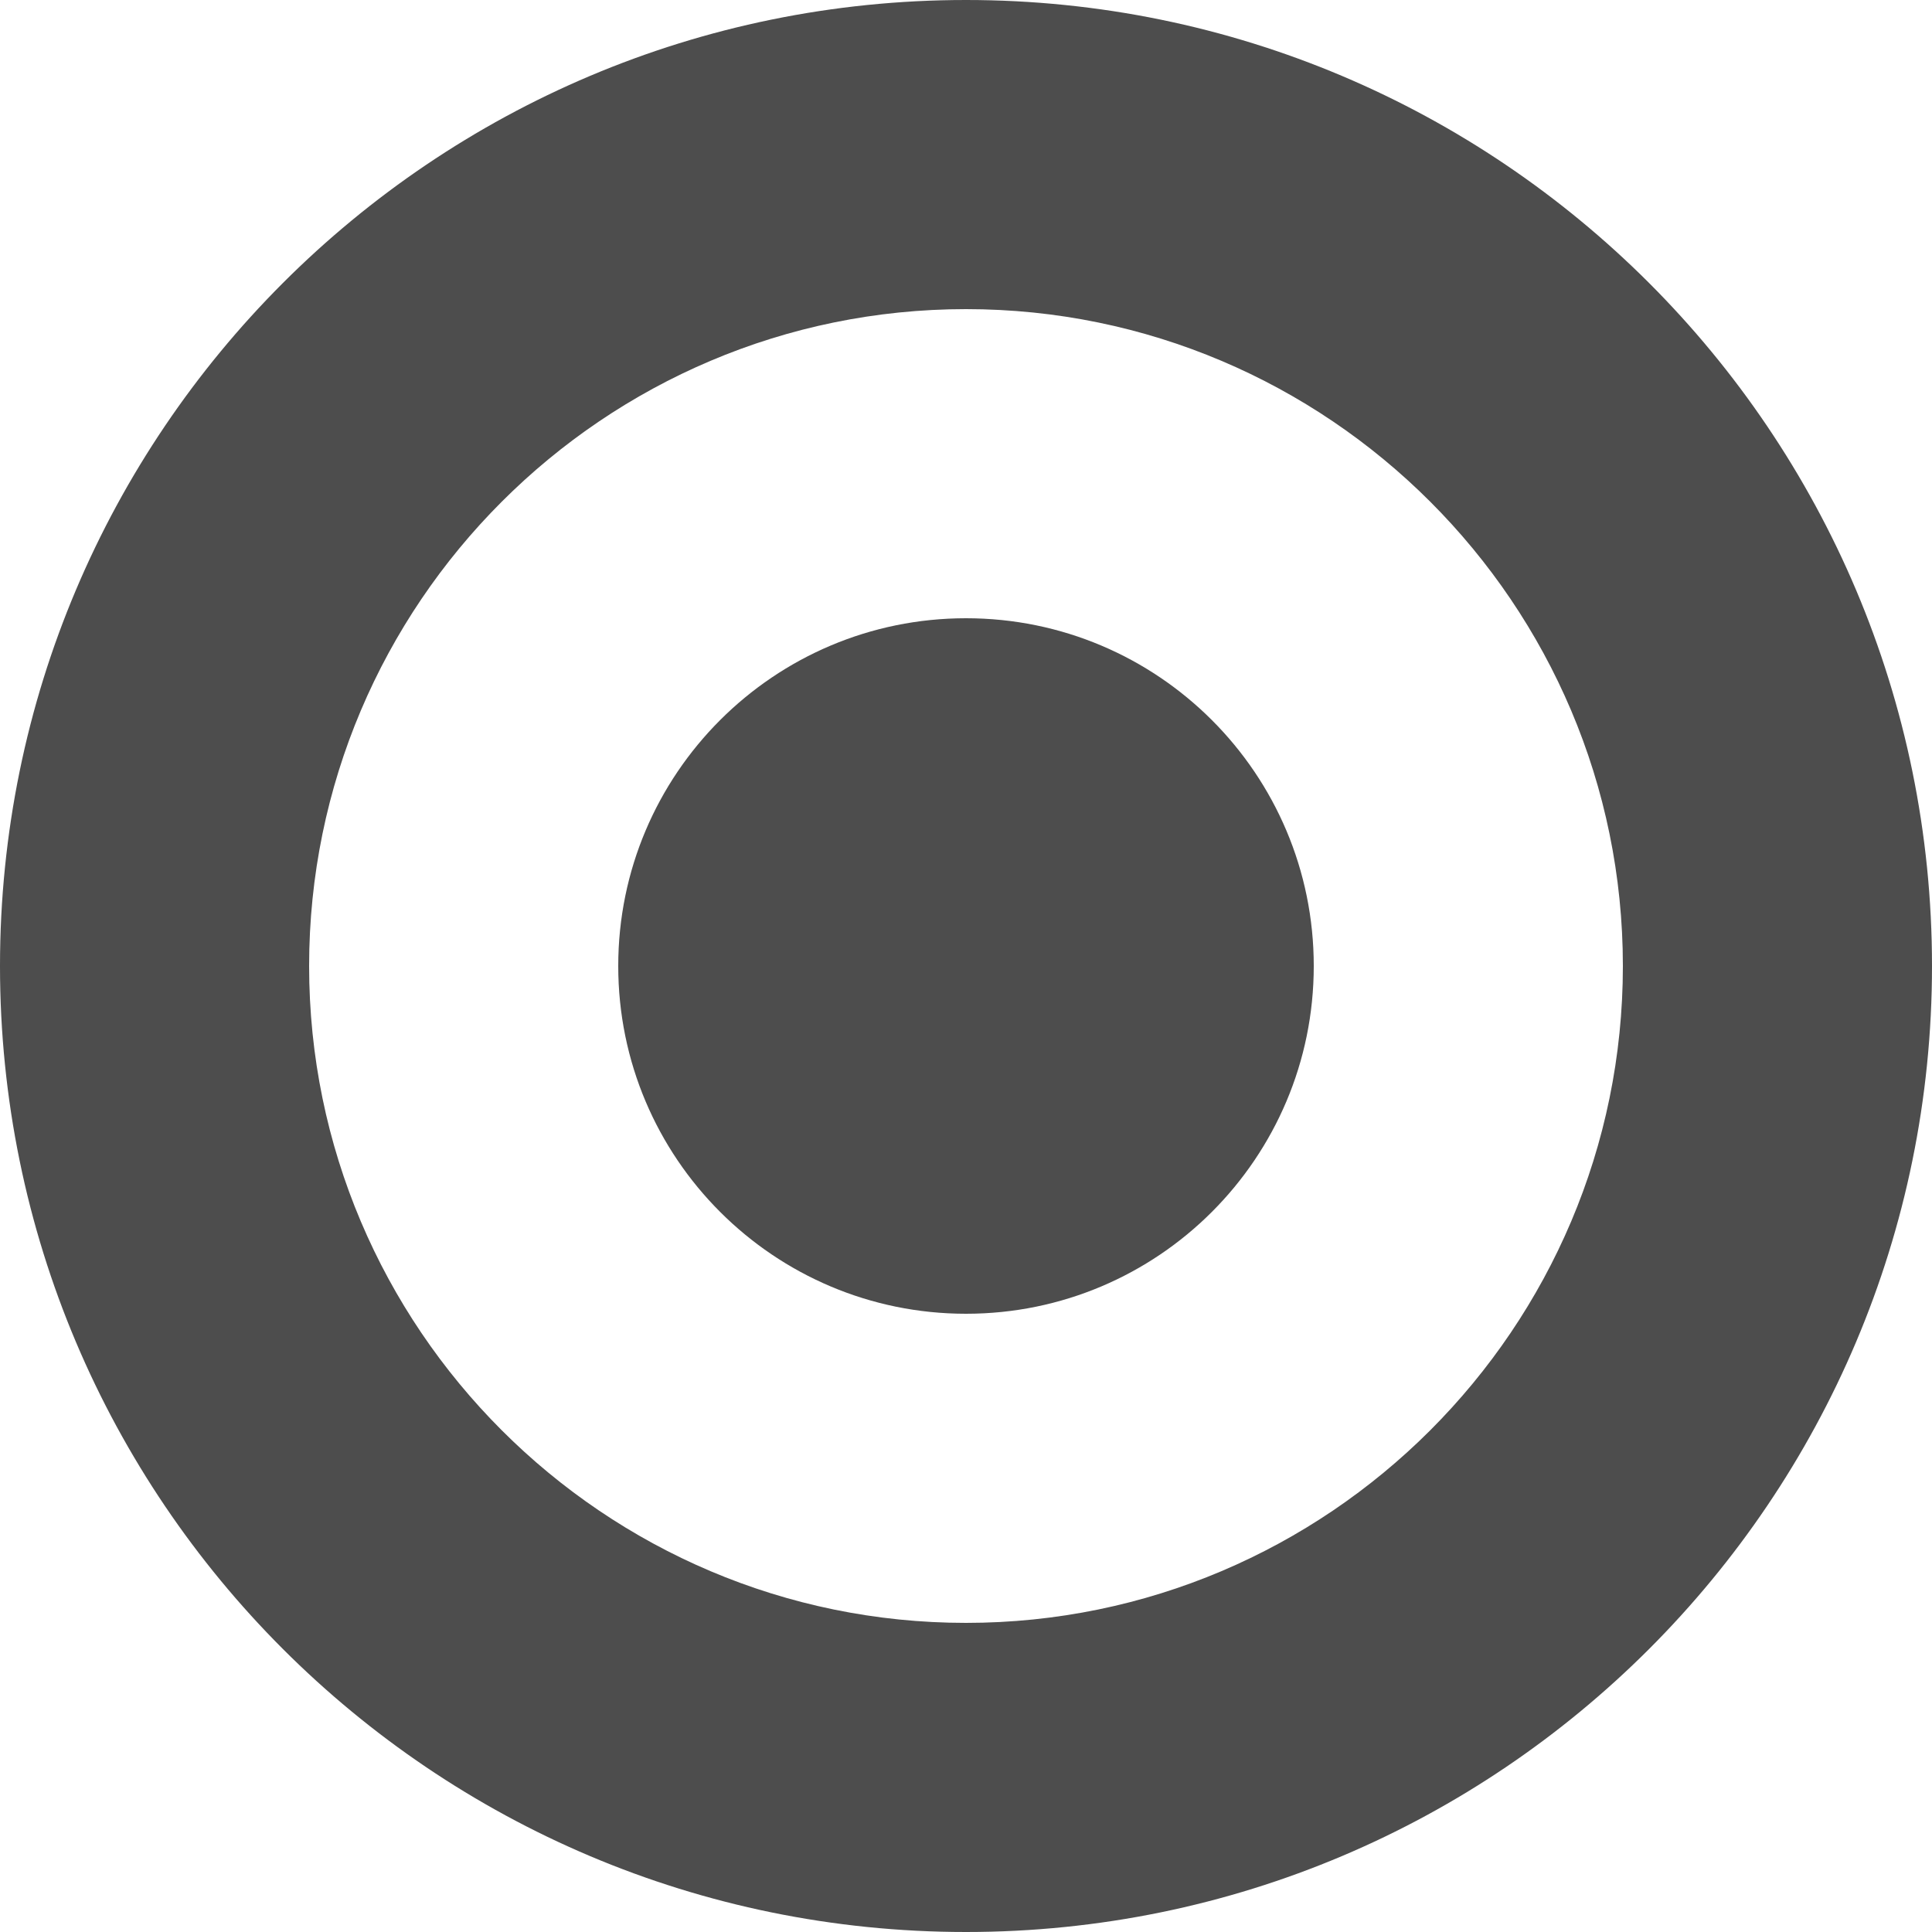
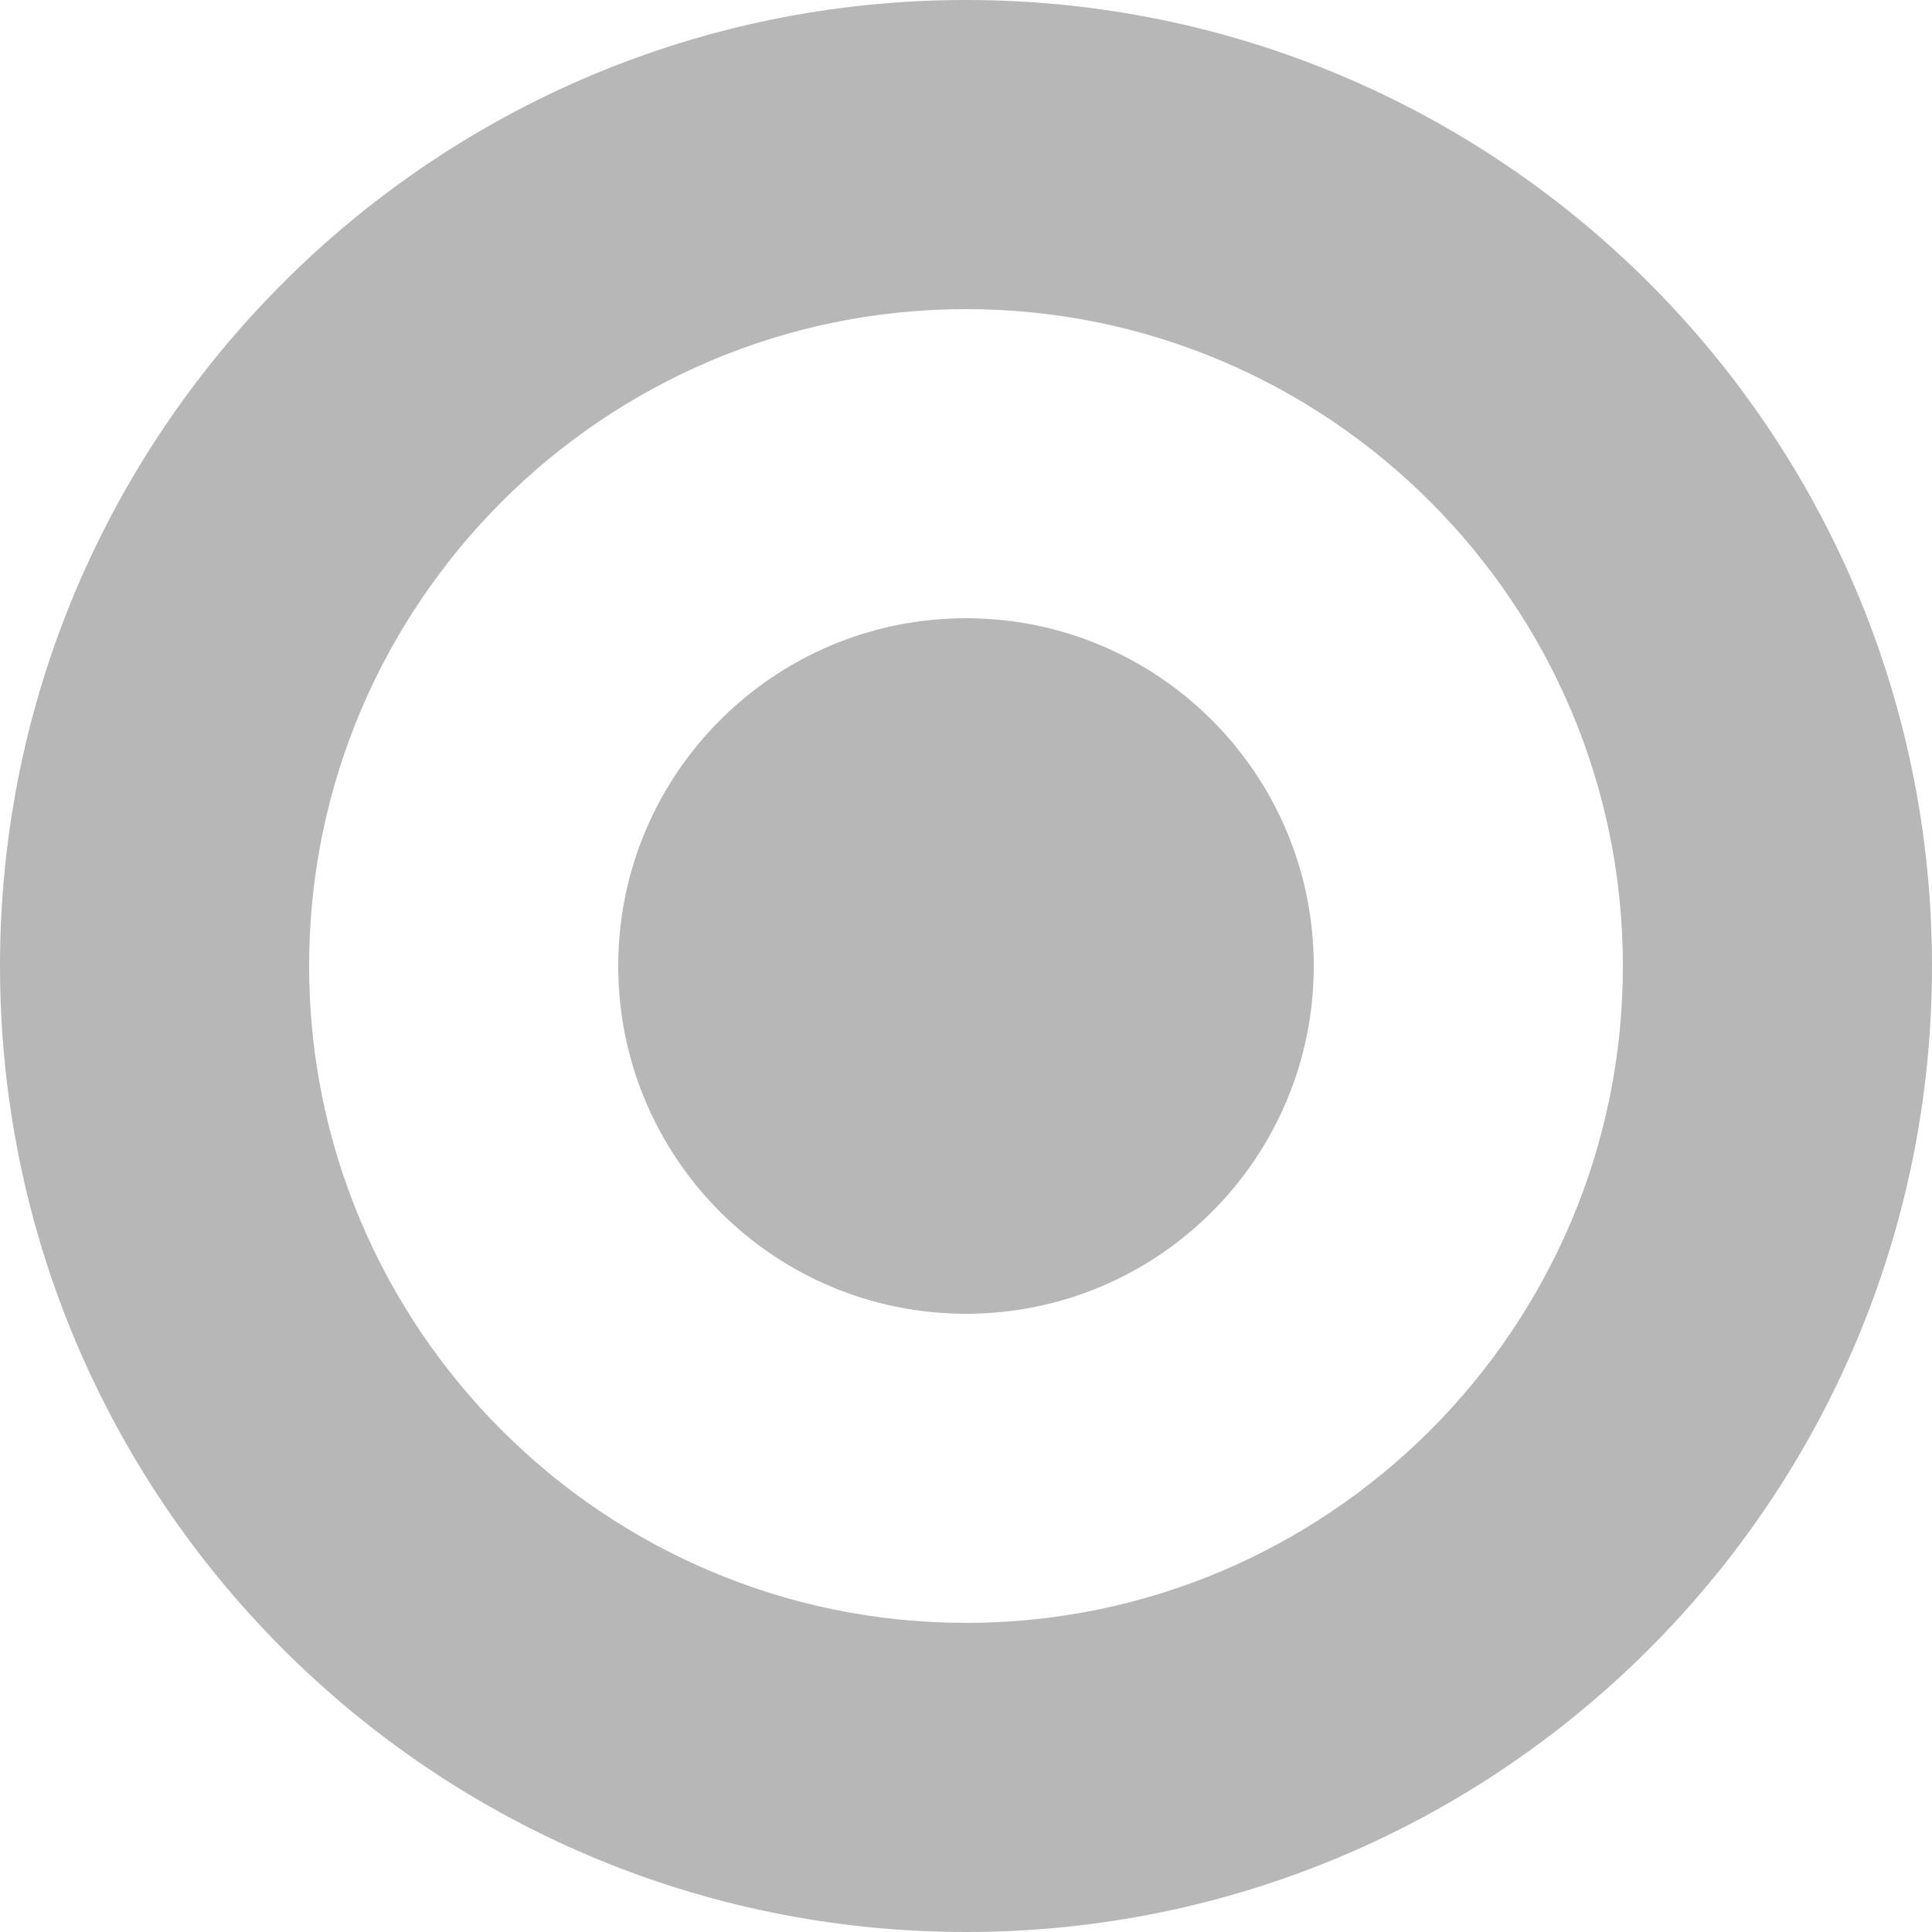
<svg xmlns="http://www.w3.org/2000/svg" width="25" height="25" viewBox="0 0 25 25" fill="none">
-   <path fill-rule="evenodd" clip-rule="evenodd" d="M0 12.5C0 5.597 5.597 0 12.5 0C19.403 0 25 5.597 25 12.5C25 19.403 19.403 25 12.5 25C5.597 25 0 19.403 0 12.5ZM21 12.5C21 7.813 17.187 4 12.5 4C7.813 4 4 7.813 4 12.5C4 17.187 7.813 21 12.5 21C17.187 21 21 17.187 21 12.5Z" fill="#4D4D4D" />
-   <path d="M12.5 17C14.985 17 17 14.985 17 12.5C17 10.015 14.985 8 12.5 8C10.015 8 8 10.015 8 12.5C8 14.985 10.015 17 12.5 17Z" fill="#4D4D4D" />
+   <path fill-rule="evenodd" clip-rule="evenodd" d="M0 12.5C0 5.597 5.597 0 12.5 0C19.403 0 25 5.597 25 12.5C25 19.403 19.403 25 12.5 25C5.597 25 0 19.403 0 12.5ZM21 12.5C21 7.813 17.187 4 12.5 4C7.813 4 4 7.813 4 12.5C4 17.187 7.813 21 12.5 21C17.187 21 21 17.187 21 12.5Z" fill="#4D4D4D" fill-opacity="0.4" />
+   <path d="M12.5 17C14.985 17 17 14.985 17 12.5C17 10.015 14.985 8 12.5 8C10.015 8 8 10.015 8 12.5C8 14.985 10.015 17 12.5 17Z" fill="#4D4D4D" fill-opacity="0.4" />
</svg>
